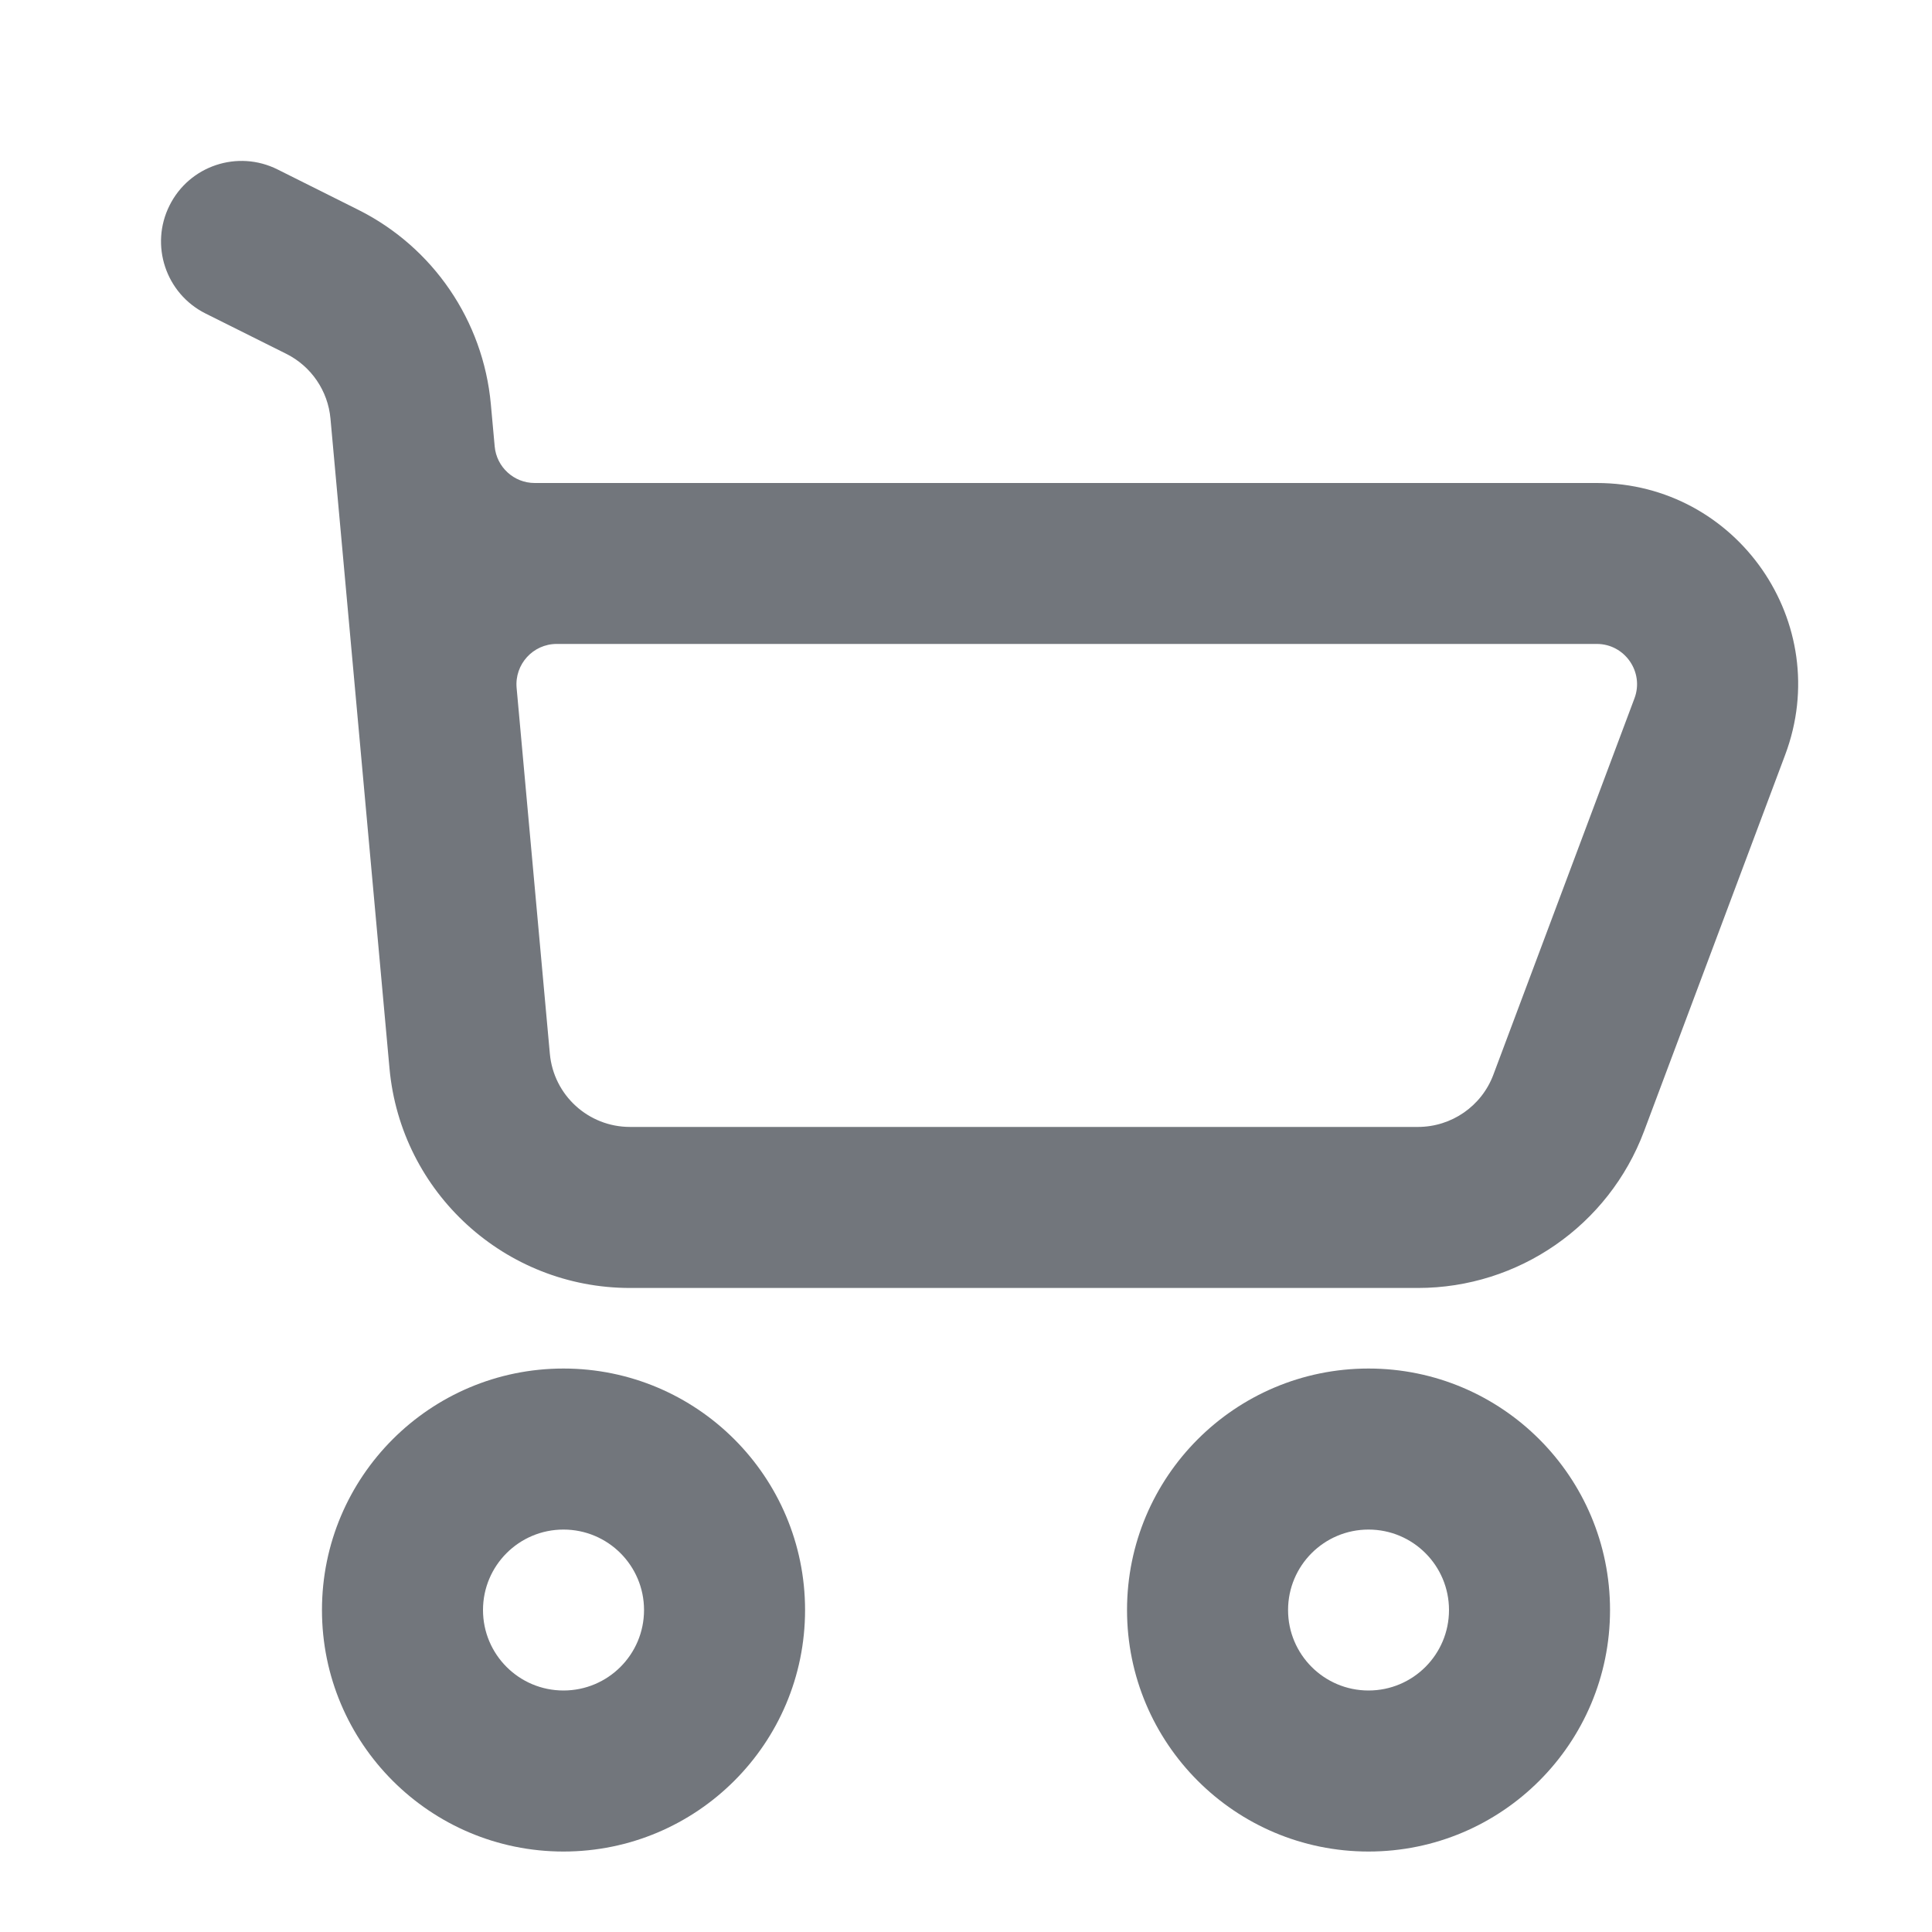
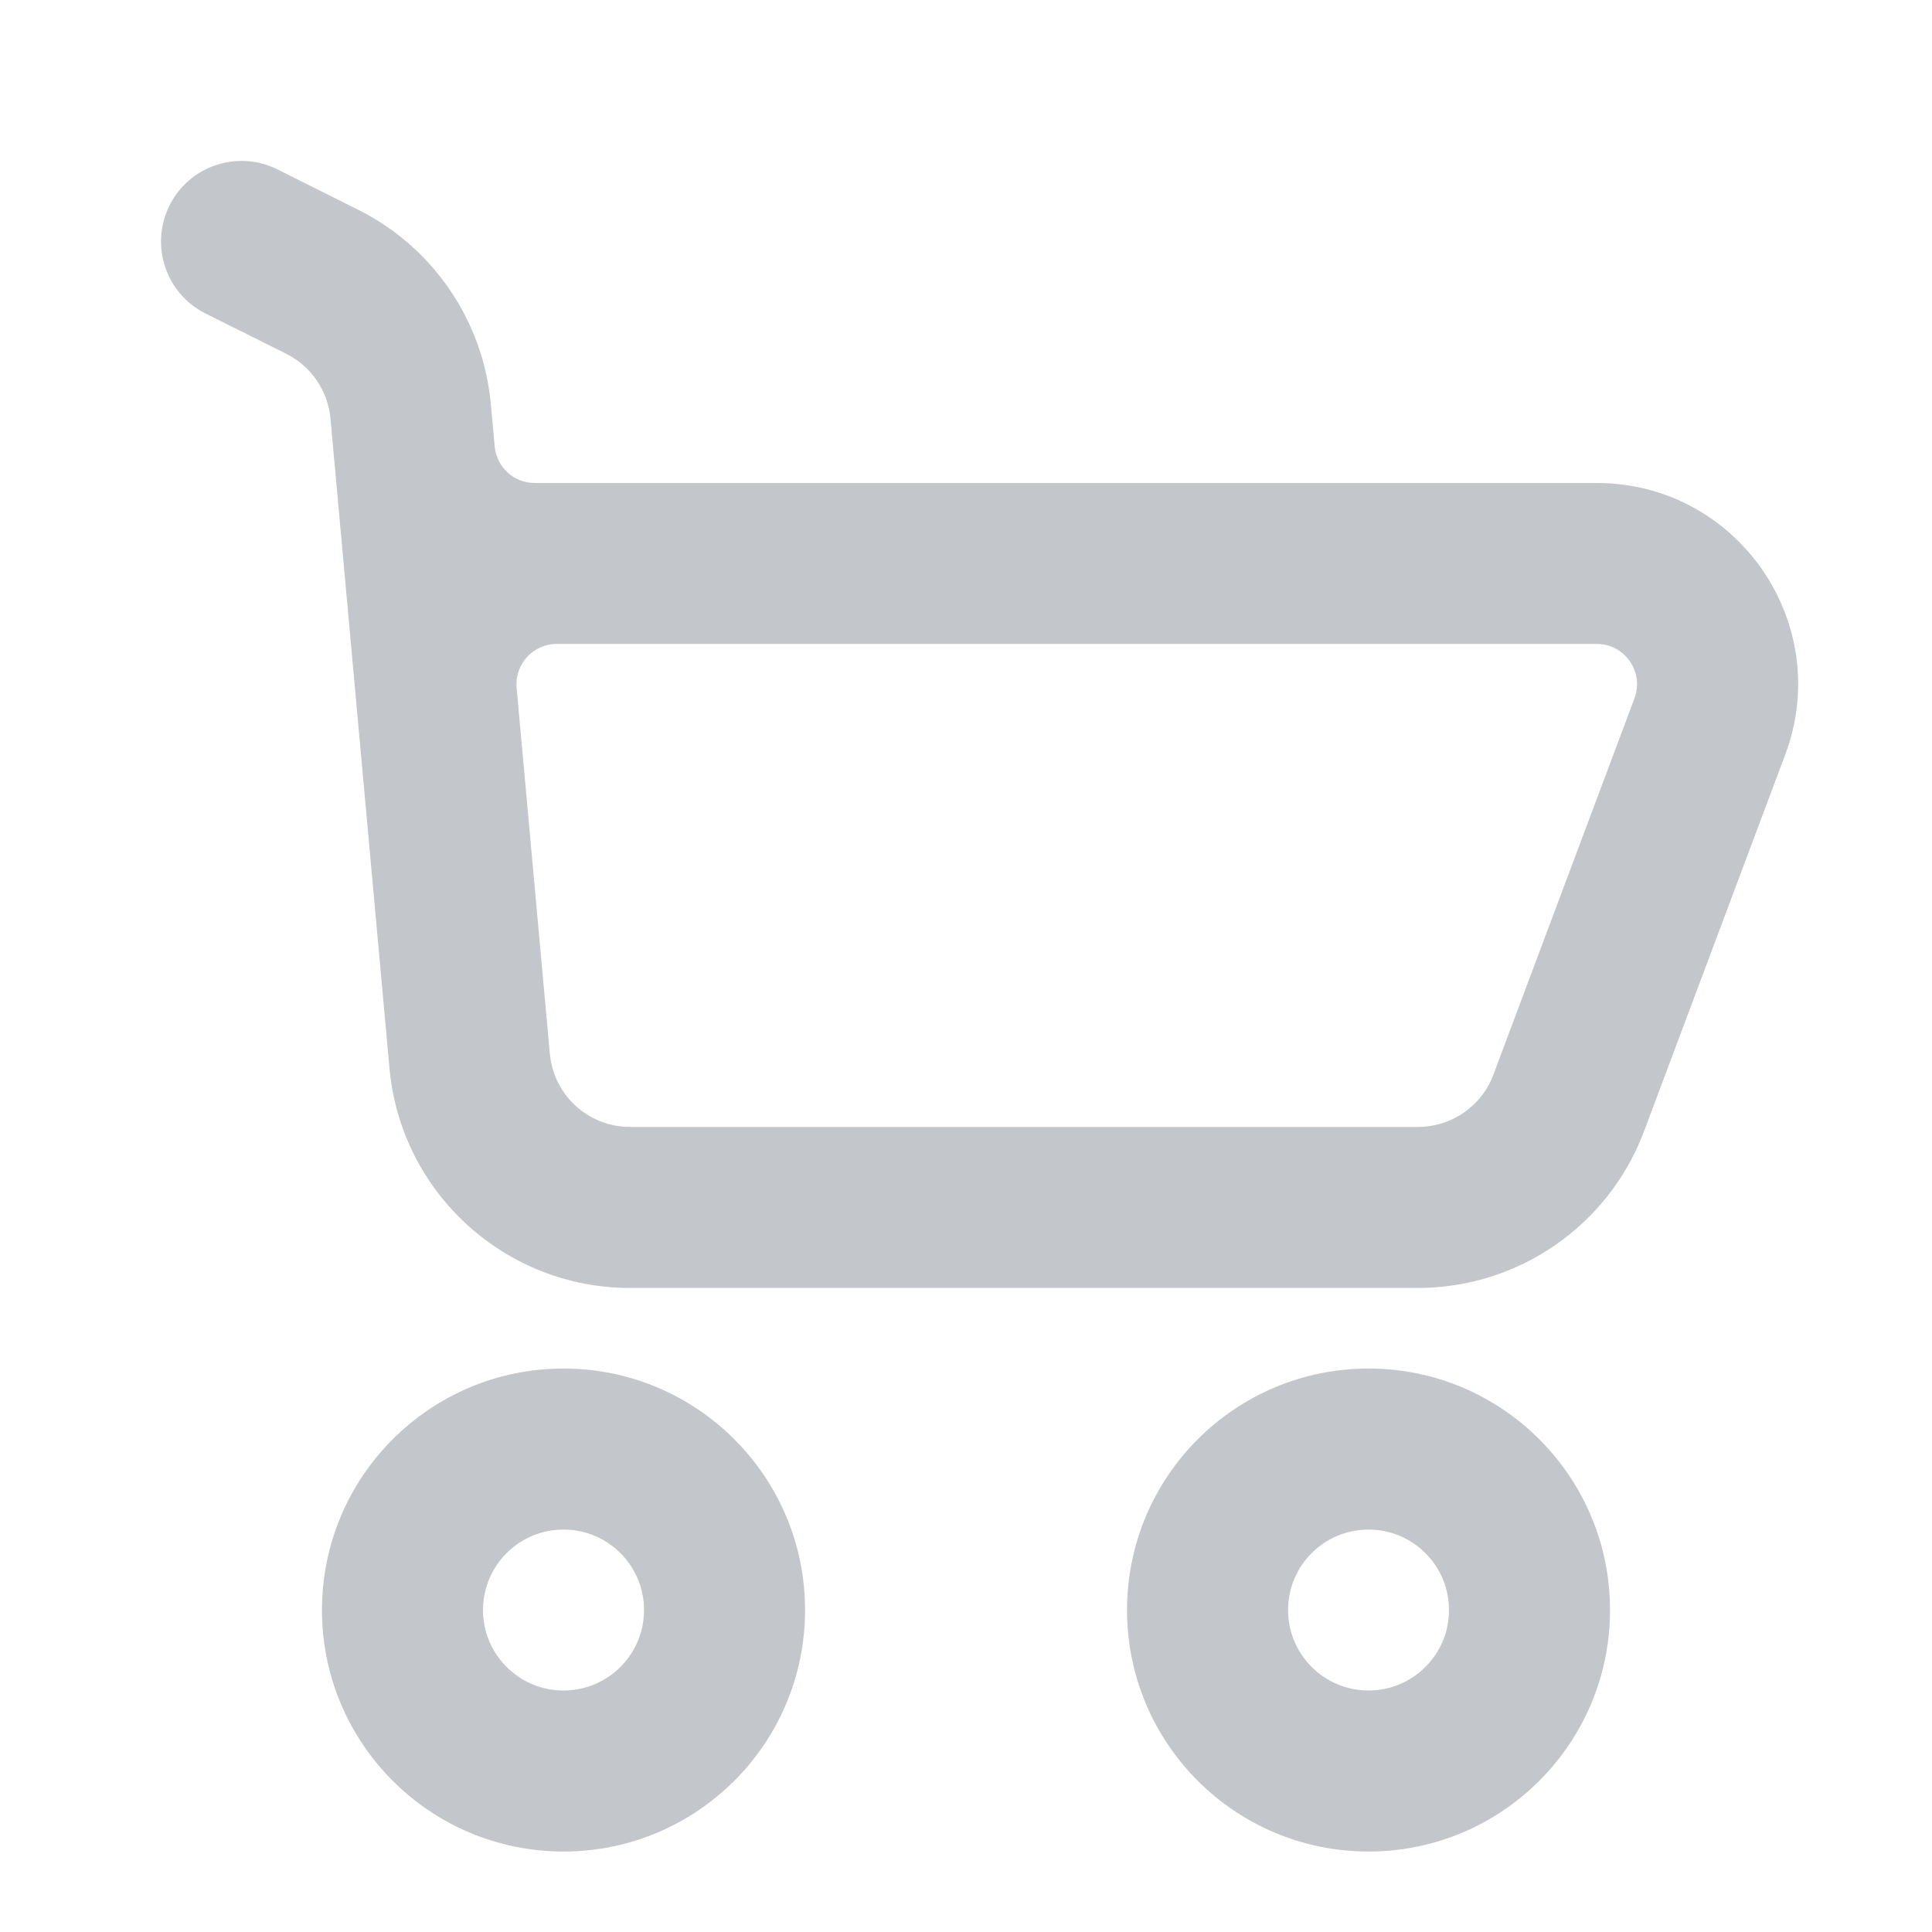
<svg xmlns="http://www.w3.org/2000/svg" width="20" height="20" viewBox="0 0 20 20" fill="none">
-   <g id="Frame 1000003109">
+   <g id="Frame 1000003125">
    <g id="icons/Shopping Cart/Line">
      <g id="Shape">
-         <path fill-rule="evenodd" clip-rule="evenodd" d="M8.334 16.667C8.334 18.048 7.214 19.167 5.833 19.167C4.453 19.167 3.333 18.048 3.333 16.667C3.333 15.286 4.453 14.167 5.833 14.167C7.214 14.167 8.334 15.286 8.334 16.667ZM6.667 16.667C6.667 17.127 6.294 17.5 5.833 17.5C5.373 17.5 5 17.127 5 16.667C5 16.207 5.373 15.834 5.833 15.834C6.294 15.834 6.667 16.207 6.667 16.667Z" fill="#72767C" />
-         <path fill-rule="evenodd" clip-rule="evenodd" d="M16.667 16.667C16.667 18.048 15.547 19.167 14.167 19.167C12.786 19.167 11.667 18.048 11.667 16.667C11.667 15.286 12.786 14.167 14.167 14.167C15.547 14.167 16.667 15.286 16.667 16.667ZM15 16.667C15 17.127 14.627 17.5 14.167 17.5C13.707 17.5 13.334 17.127 13.334 16.667C13.334 16.207 13.707 15.834 14.167 15.834C14.627 15.834 15 16.207 15 16.667Z" fill="#72767C" />
+         <path fill-rule="evenodd" clip-rule="evenodd" d="M8.334 16.667C8.334 18.048 7.214 19.167 5.833 19.167C4.453 19.167 3.333 18.048 3.333 16.667C3.333 15.286 4.453 14.167 5.833 14.167C7.214 14.167 8.334 15.286 8.334 16.667ZM6.667 16.667C6.667 17.127 6.294 17.5 5.833 17.5C5.373 17.5 5 17.127 5 16.667C5 16.207 5.373 15.834 5.833 15.834C6.294 15.834 6.667 16.207 6.667 16.667Z" fill="#C3C6CA" />
+         <path fill-rule="evenodd" clip-rule="evenodd" d="M16.667 16.667C16.667 18.048 15.547 19.167 14.167 19.167C12.786 19.167 11.667 18.048 11.667 16.667C11.667 15.286 12.786 14.167 14.167 14.167C15.547 14.167 16.667 15.286 16.667 16.667ZM15 16.667C15 17.127 14.627 17.5 14.167 17.5C13.707 17.5 13.334 17.127 13.334 16.667C13.334 16.207 13.707 15.834 14.167 15.834C14.627 15.834 15 16.207 15 16.667Z" fill="#C3C6CA" />
      </g>
-       <path id="Shape_2" fill-rule="evenodd" clip-rule="evenodd" d="M1.755 2.127C1.96 1.715 2.461 1.548 2.873 1.754L3.709 2.172C4.483 2.559 5.002 3.32 5.081 4.182L5.121 4.621C5.14 4.835 5.32 5 5.535 5H16.53C17.984 5 18.991 6.452 18.48 7.814L17.019 11.711C16.653 12.686 15.72 13.333 14.678 13.333H6.522C5.229 13.333 4.149 12.347 4.032 11.059L3.421 4.333C3.395 4.046 3.222 3.792 2.964 3.663L2.127 3.245C1.716 3.039 1.549 2.538 1.755 2.127ZM5.763 6.666C5.518 6.666 5.326 6.877 5.348 7.121L5.692 10.908C5.731 11.338 6.091 11.666 6.522 11.666H14.678C15.026 11.666 15.337 11.451 15.459 11.126L16.92 7.229C17.022 6.957 16.82 6.666 16.53 6.666H5.763Z" fill="#72767C" />
+       <path id="Shape_2" fill-rule="evenodd" clip-rule="evenodd" d="M1.755 2.127C1.96 1.715 2.461 1.548 2.873 1.754L3.709 2.172C4.483 2.559 5.002 3.32 5.081 4.182L5.121 4.621C5.14 4.835 5.32 5 5.535 5H16.53C17.984 5 18.991 6.452 18.48 7.814L17.019 11.711C16.653 12.686 15.72 13.333 14.678 13.333H6.522C5.229 13.333 4.149 12.347 4.032 11.059L3.421 4.333C3.395 4.046 3.222 3.792 2.964 3.663L2.127 3.245C1.716 3.039 1.549 2.538 1.755 2.127ZM5.763 6.666C5.518 6.666 5.326 6.877 5.348 7.121L5.692 10.908C5.731 11.338 6.091 11.666 6.522 11.666H14.678C15.026 11.666 15.337 11.451 15.459 11.126L16.92 7.229C17.022 6.957 16.82 6.666 16.53 6.666H5.763Z" fill="#C3C6CA" />
    </g>
  </g>
</svg>
